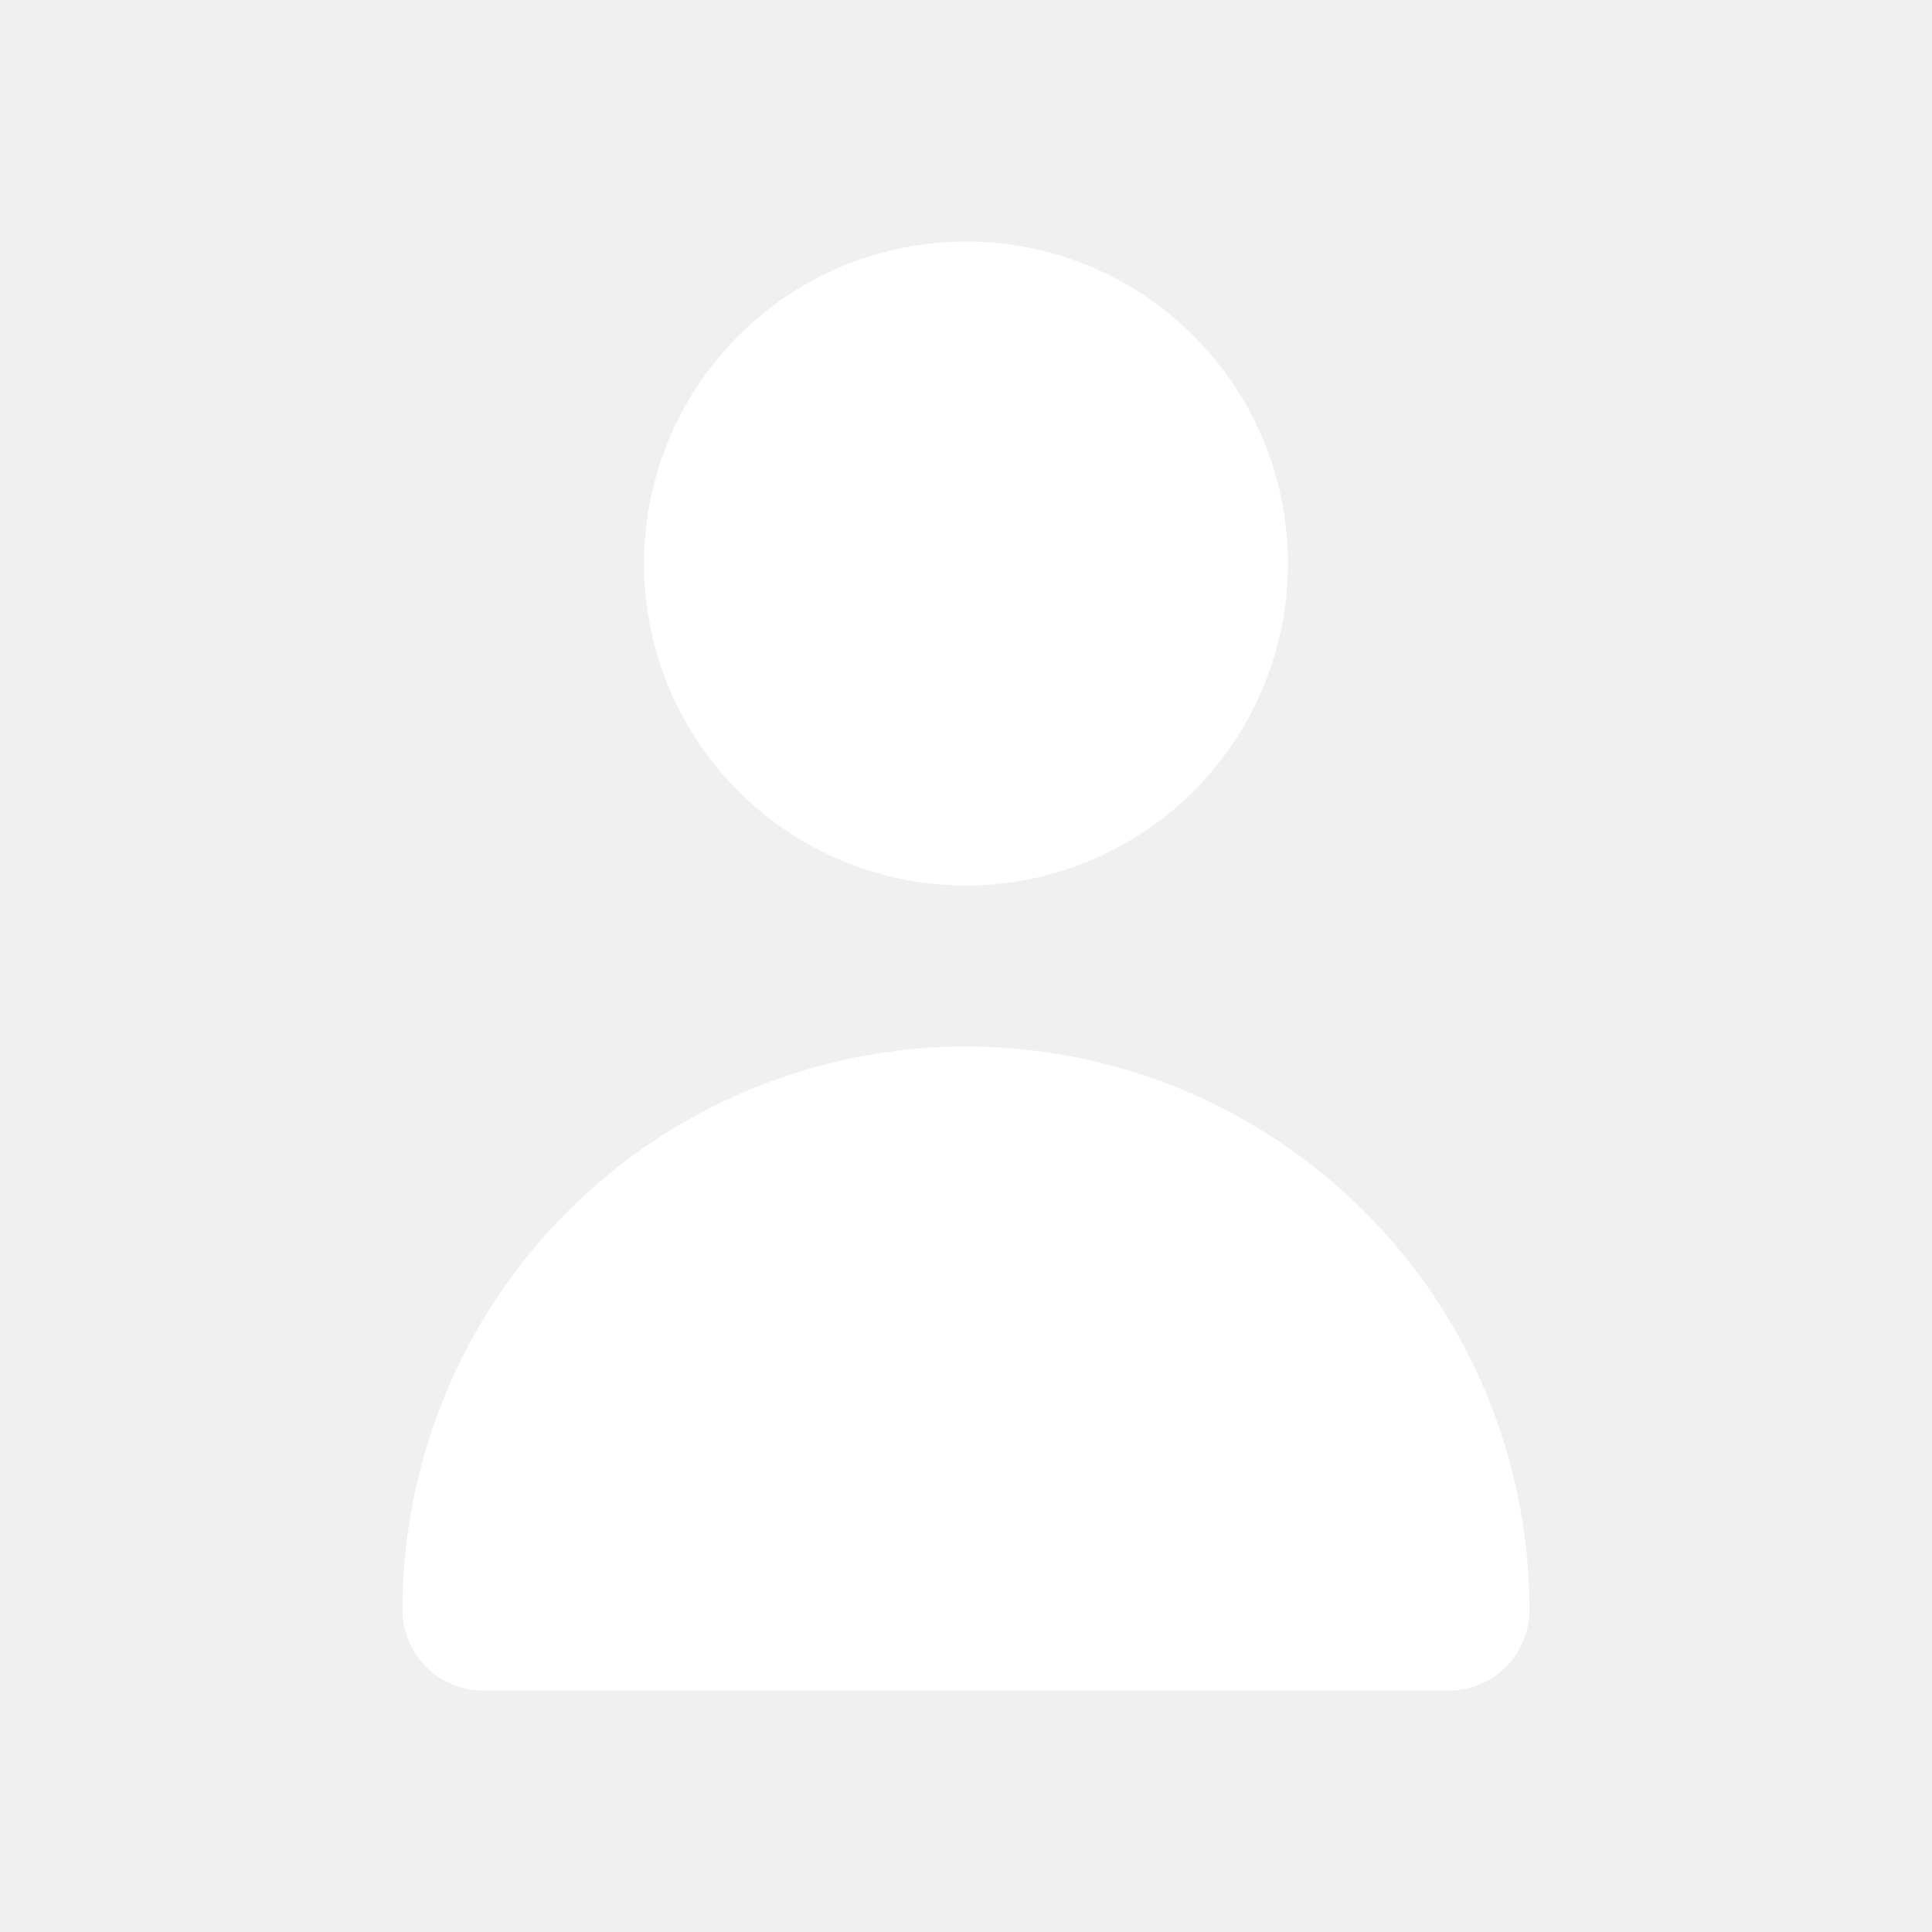
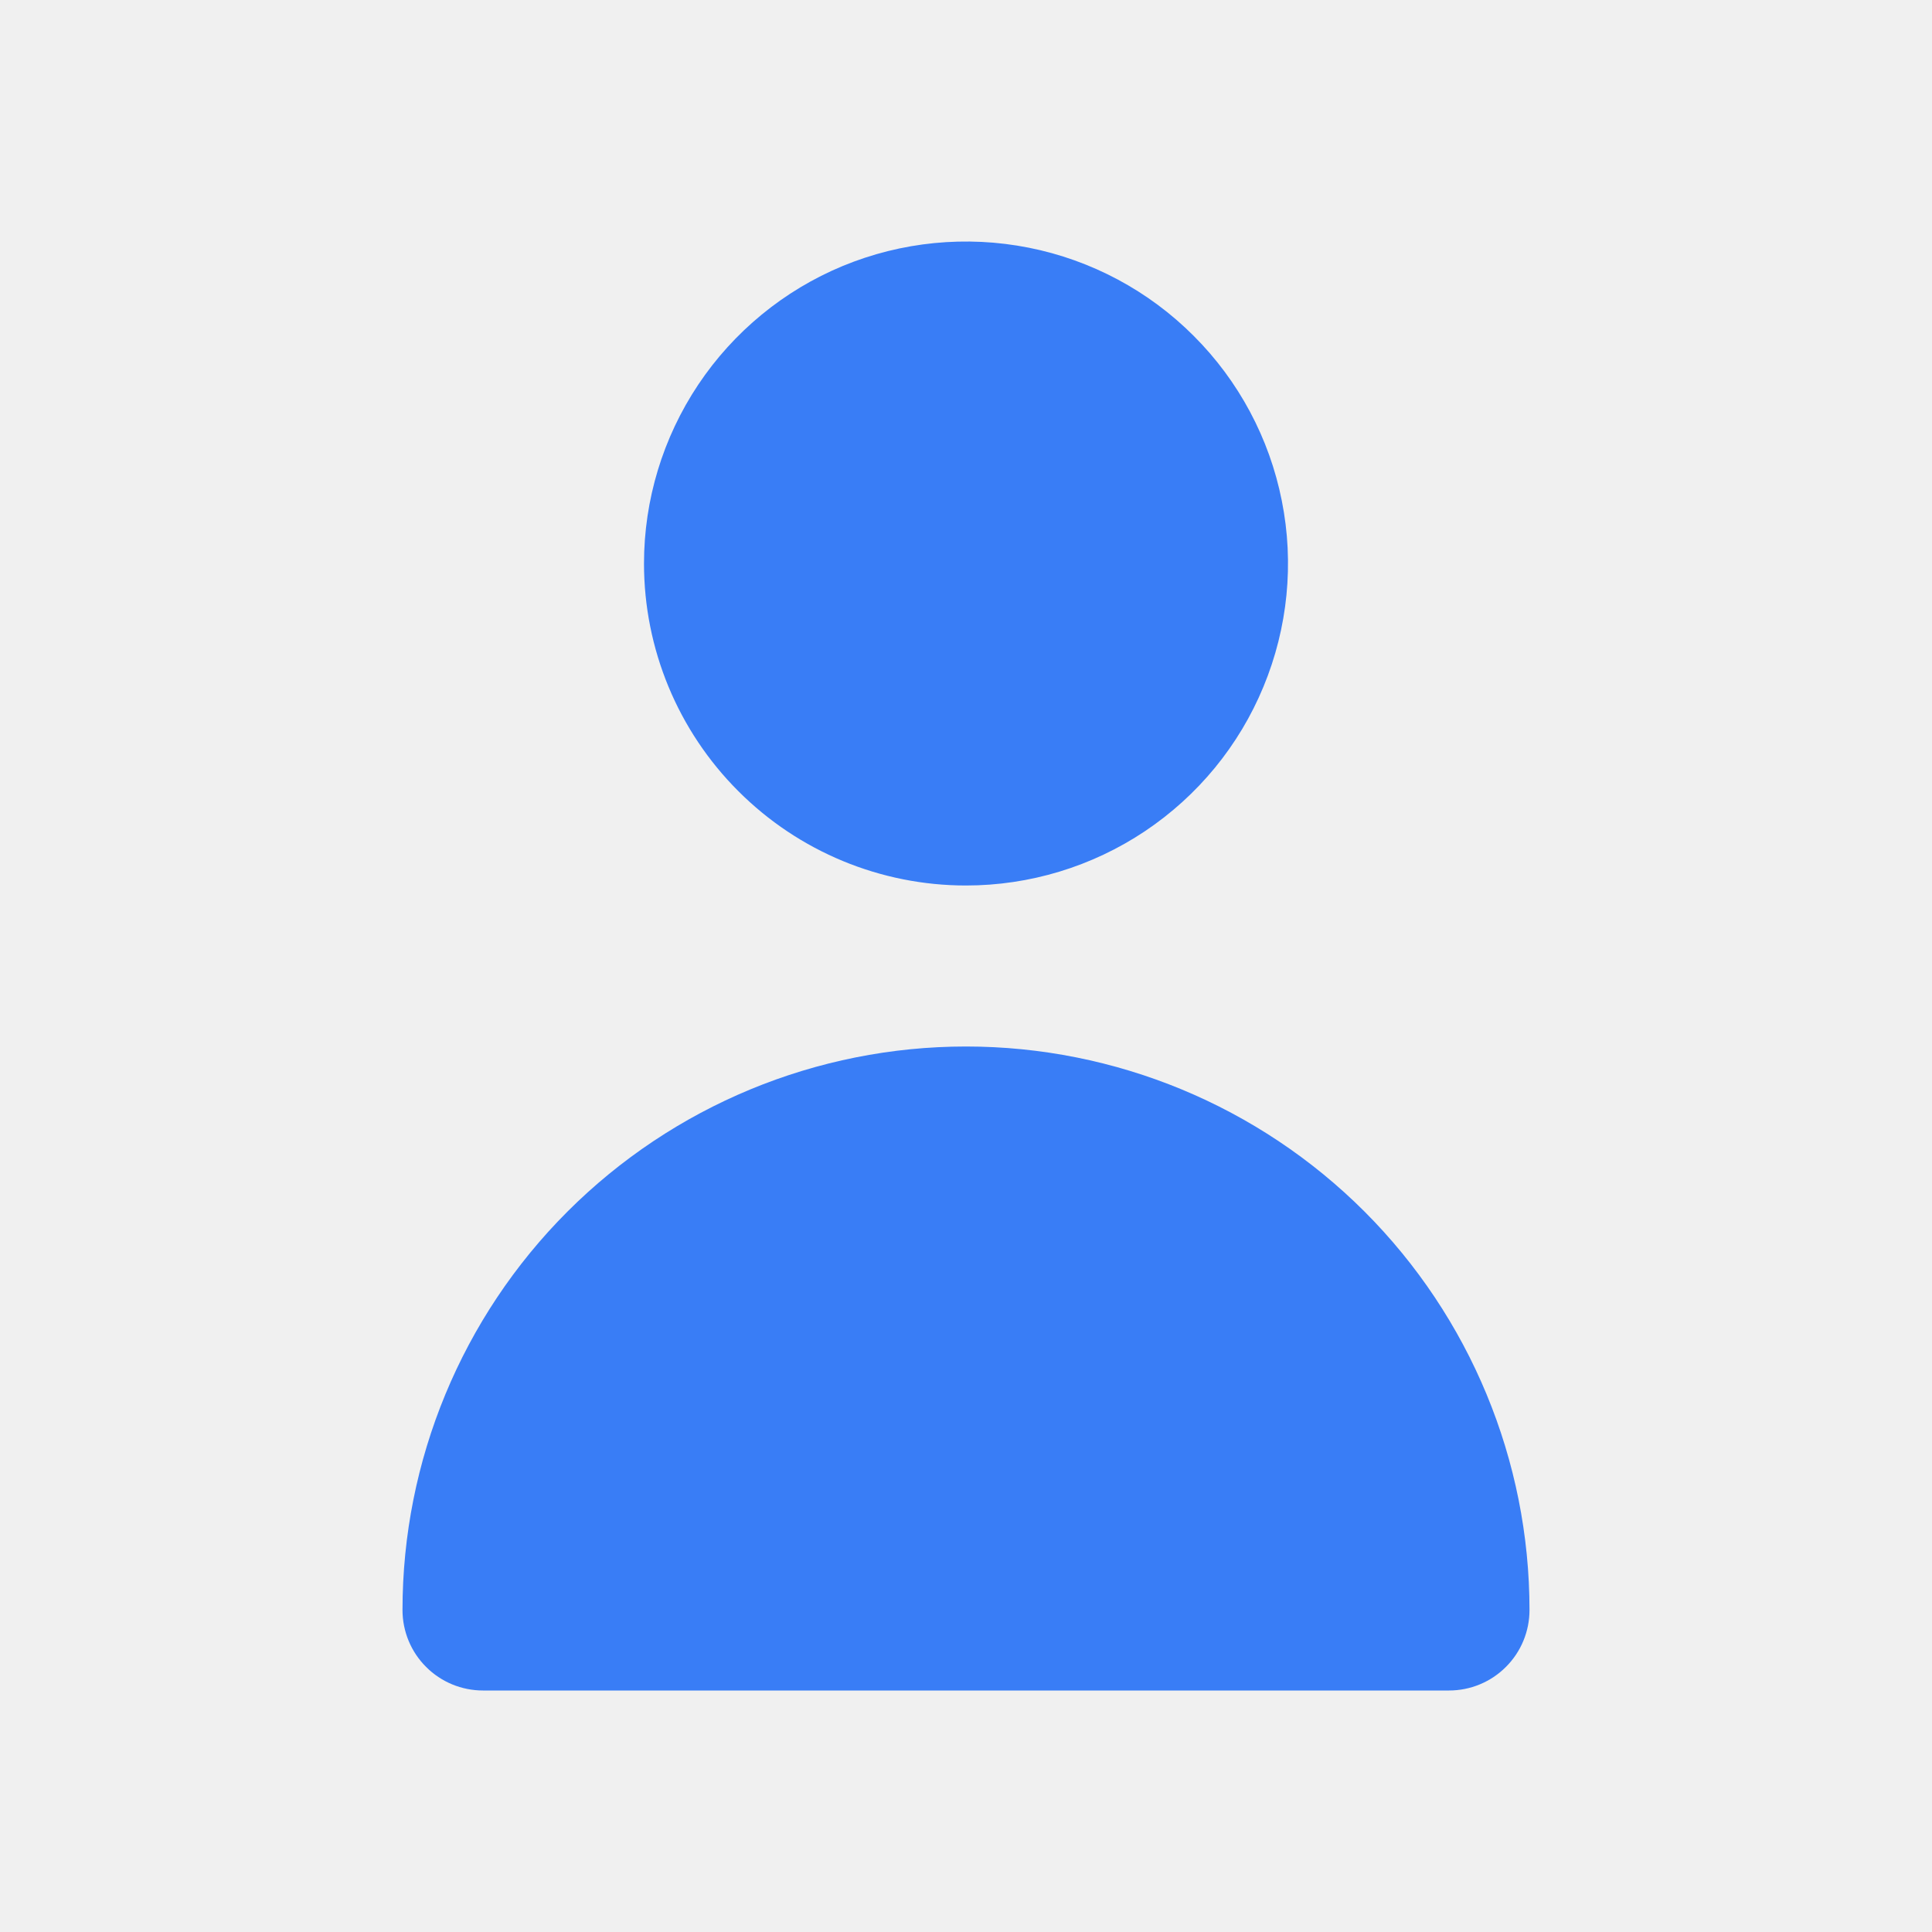
<svg xmlns="http://www.w3.org/2000/svg" width="24" height="24" viewBox="0 0 24 24" fill="none">
  <g clip-path="url(#clip0_306_4568)">
-     <path d="M12 11C12.791 11 13.565 10.765 14.222 10.326C14.88 9.886 15.393 9.262 15.695 8.531C15.998 7.8 16.078 6.996 15.923 6.22C15.769 5.444 15.388 4.731 14.828 4.172C14.269 3.612 13.556 3.231 12.78 3.077C12.004 2.923 11.2 3.002 10.469 3.304C9.738 3.607 9.114 4.12 8.674 4.778C8.235 5.436 8 6.209 8 7C8 8.061 8.421 9.078 9.172 9.828C9.922 10.579 10.939 11 12 11Z" fill="#FFFFFF" />
-     <path d="M18 21C18.265 21 18.52 20.895 18.707 20.707C18.895 20.52 19 20.265 19 20C19 18.143 18.262 16.363 16.95 15.05C15.637 13.738 13.857 13 12 13C10.143 13 8.363 13.738 7.05 15.05C5.737 16.363 5 18.143 5 20C5 20.265 5.105 20.52 5.293 20.707C5.48 20.895 5.735 21 6 21H18Z" fill="#FFFFFF" />
+     <path d="M12 11C12.791 11 13.565 10.765 14.222 10.326C14.88 9.886 15.393 9.262 15.695 8.531C15.998 7.8 16.078 6.996 15.923 6.22C15.769 5.444 15.388 4.731 14.828 4.172C14.269 3.612 13.556 3.231 12.78 3.077C12.004 2.923 11.2 3.002 10.469 3.304C9.738 3.607 9.114 4.12 8.674 4.778C8.235 5.436 8 6.209 8 7C8 8.061 8.421 9.078 9.172 9.828C9.922 10.579 10.939 11 12 11Z" fill="#397DF6" />
+     <path d="M18 21C18.265 21 18.52 20.895 18.707 20.707C18.895 20.52 19 20.265 19 20C19 18.143 18.262 16.363 16.95 15.05C15.637 13.738 13.857 13 12 13C10.143 13 8.363 13.738 7.05 15.05C5.737 16.363 5 18.143 5 20C5 20.265 5.105 20.52 5.293 20.707C5.48 20.895 5.735 21 6 21H18Z" fill="#397DF6" />
  </g>
  <defs>
    <clipPath id="clip0_306_4568">
      <rect width="24" height="24" fill="white" />
    </clipPath>
  </defs>
</svg>
